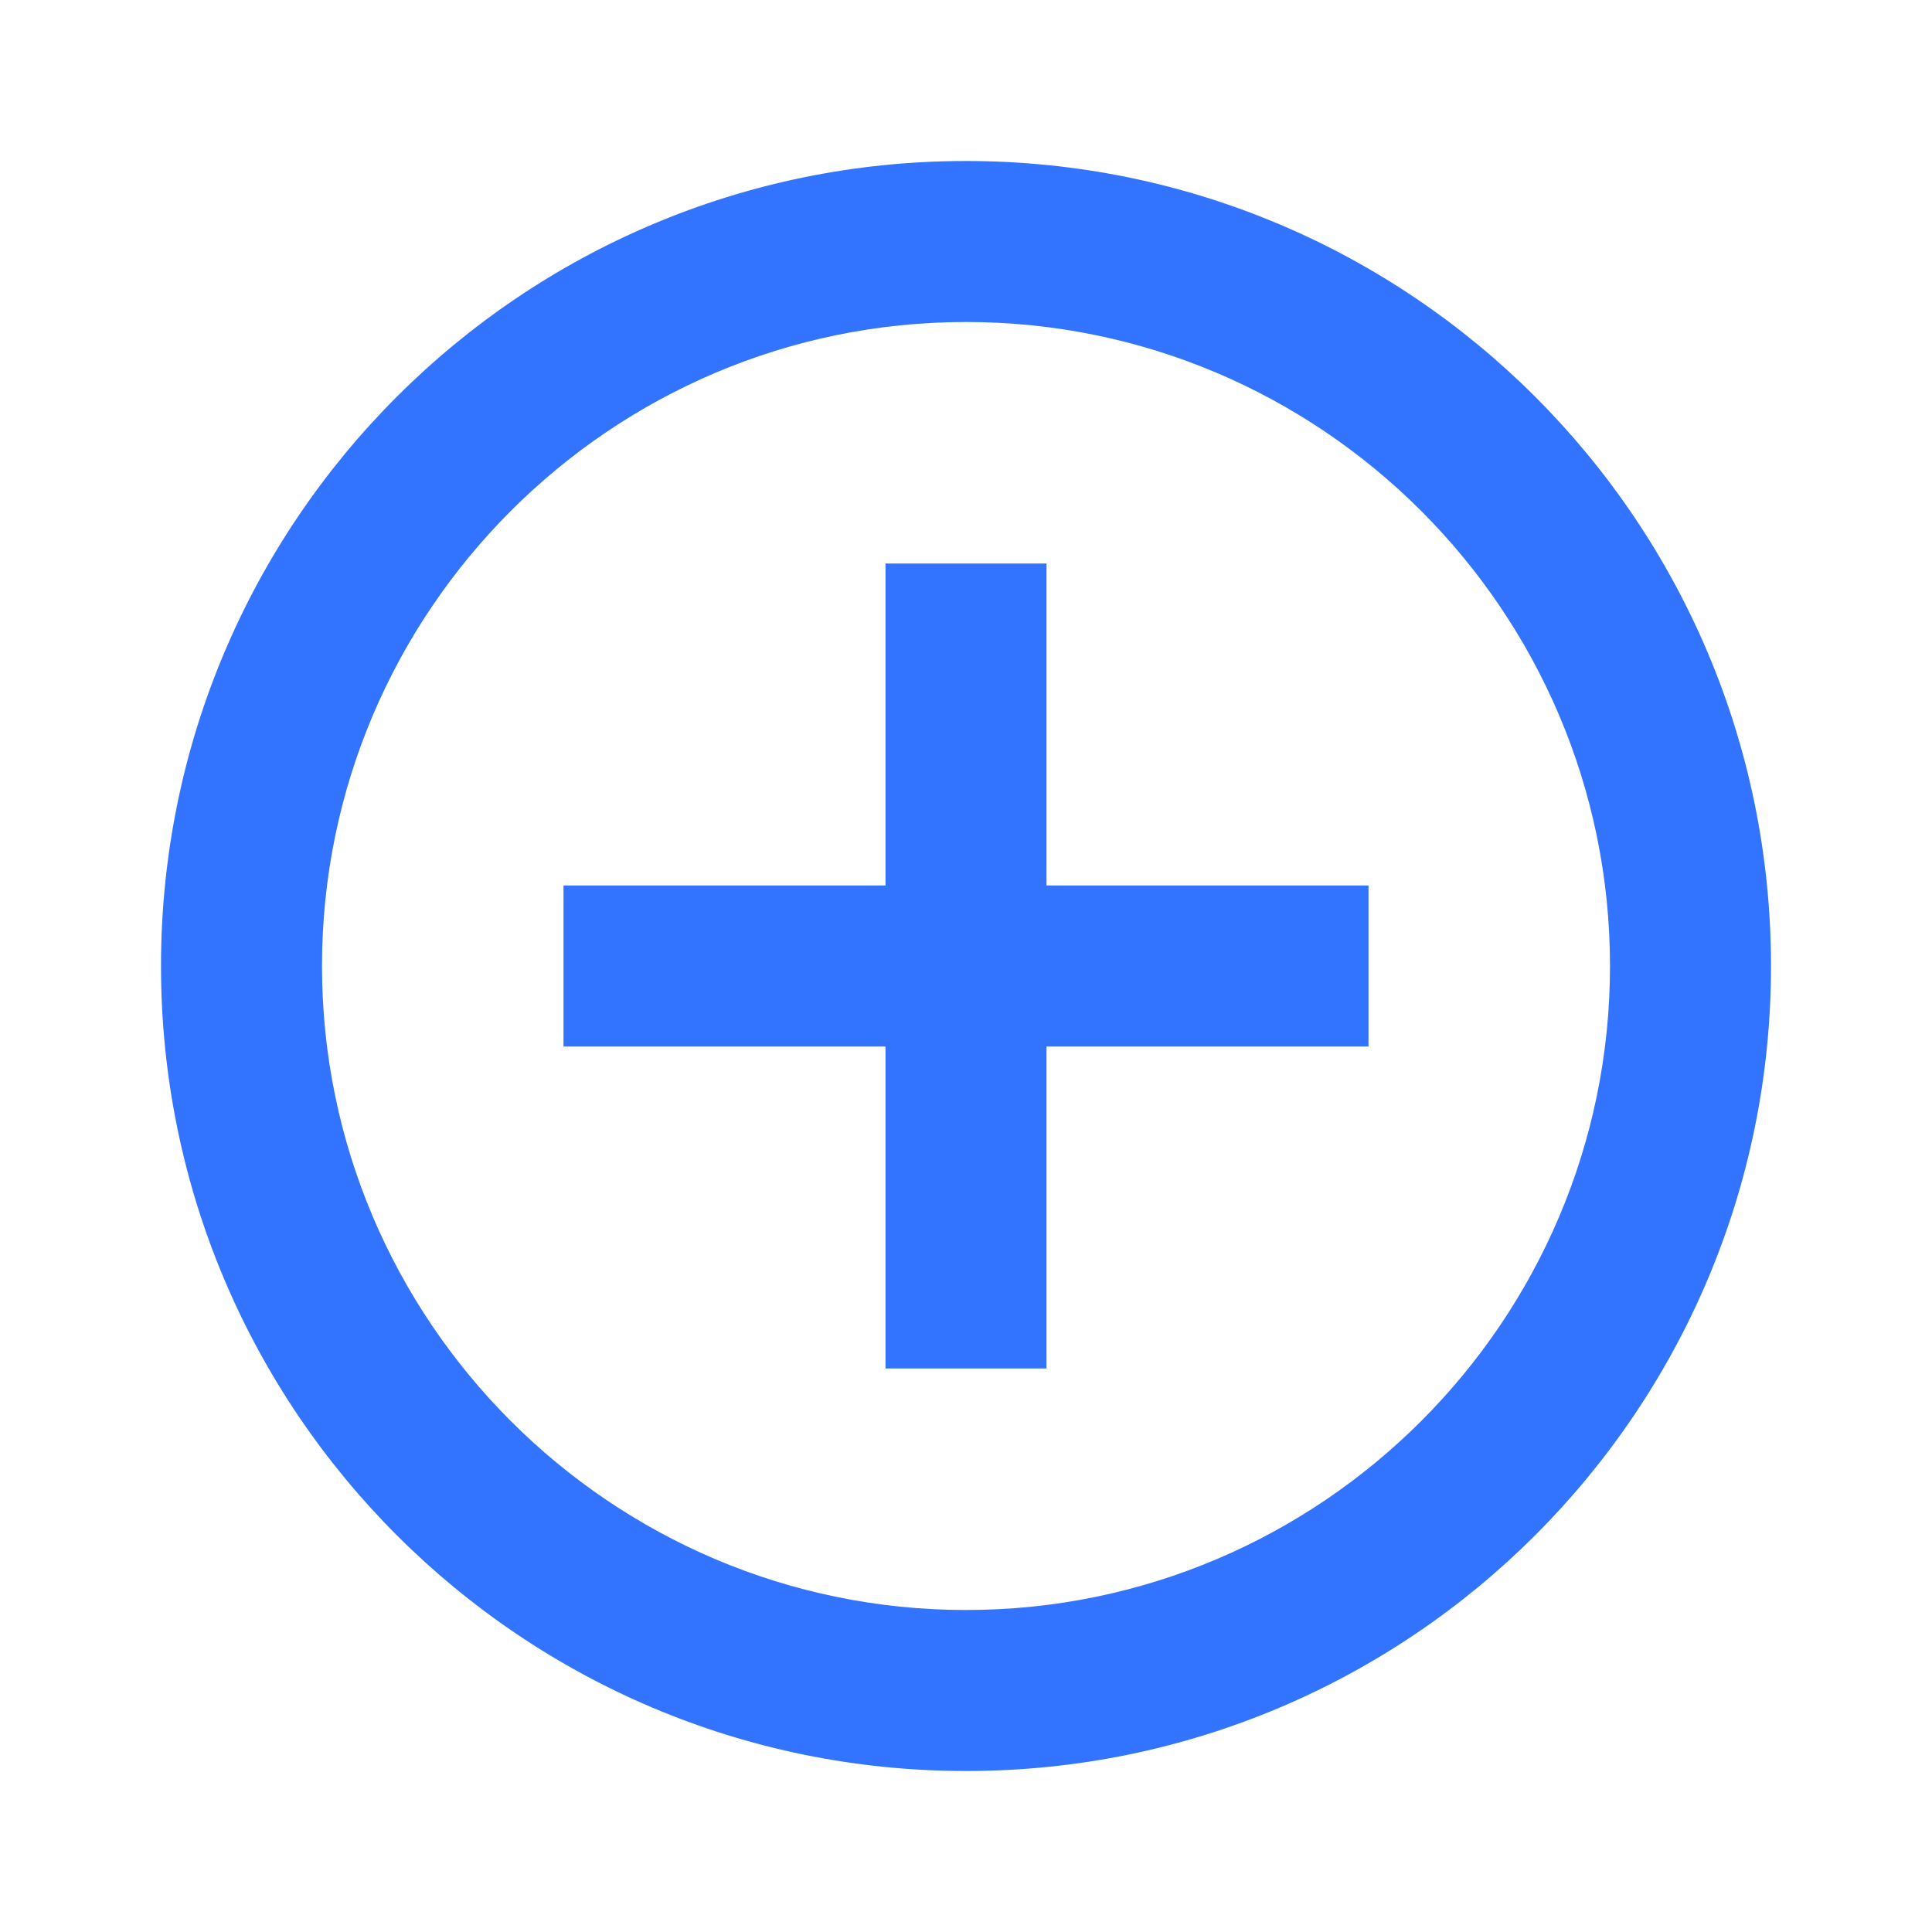
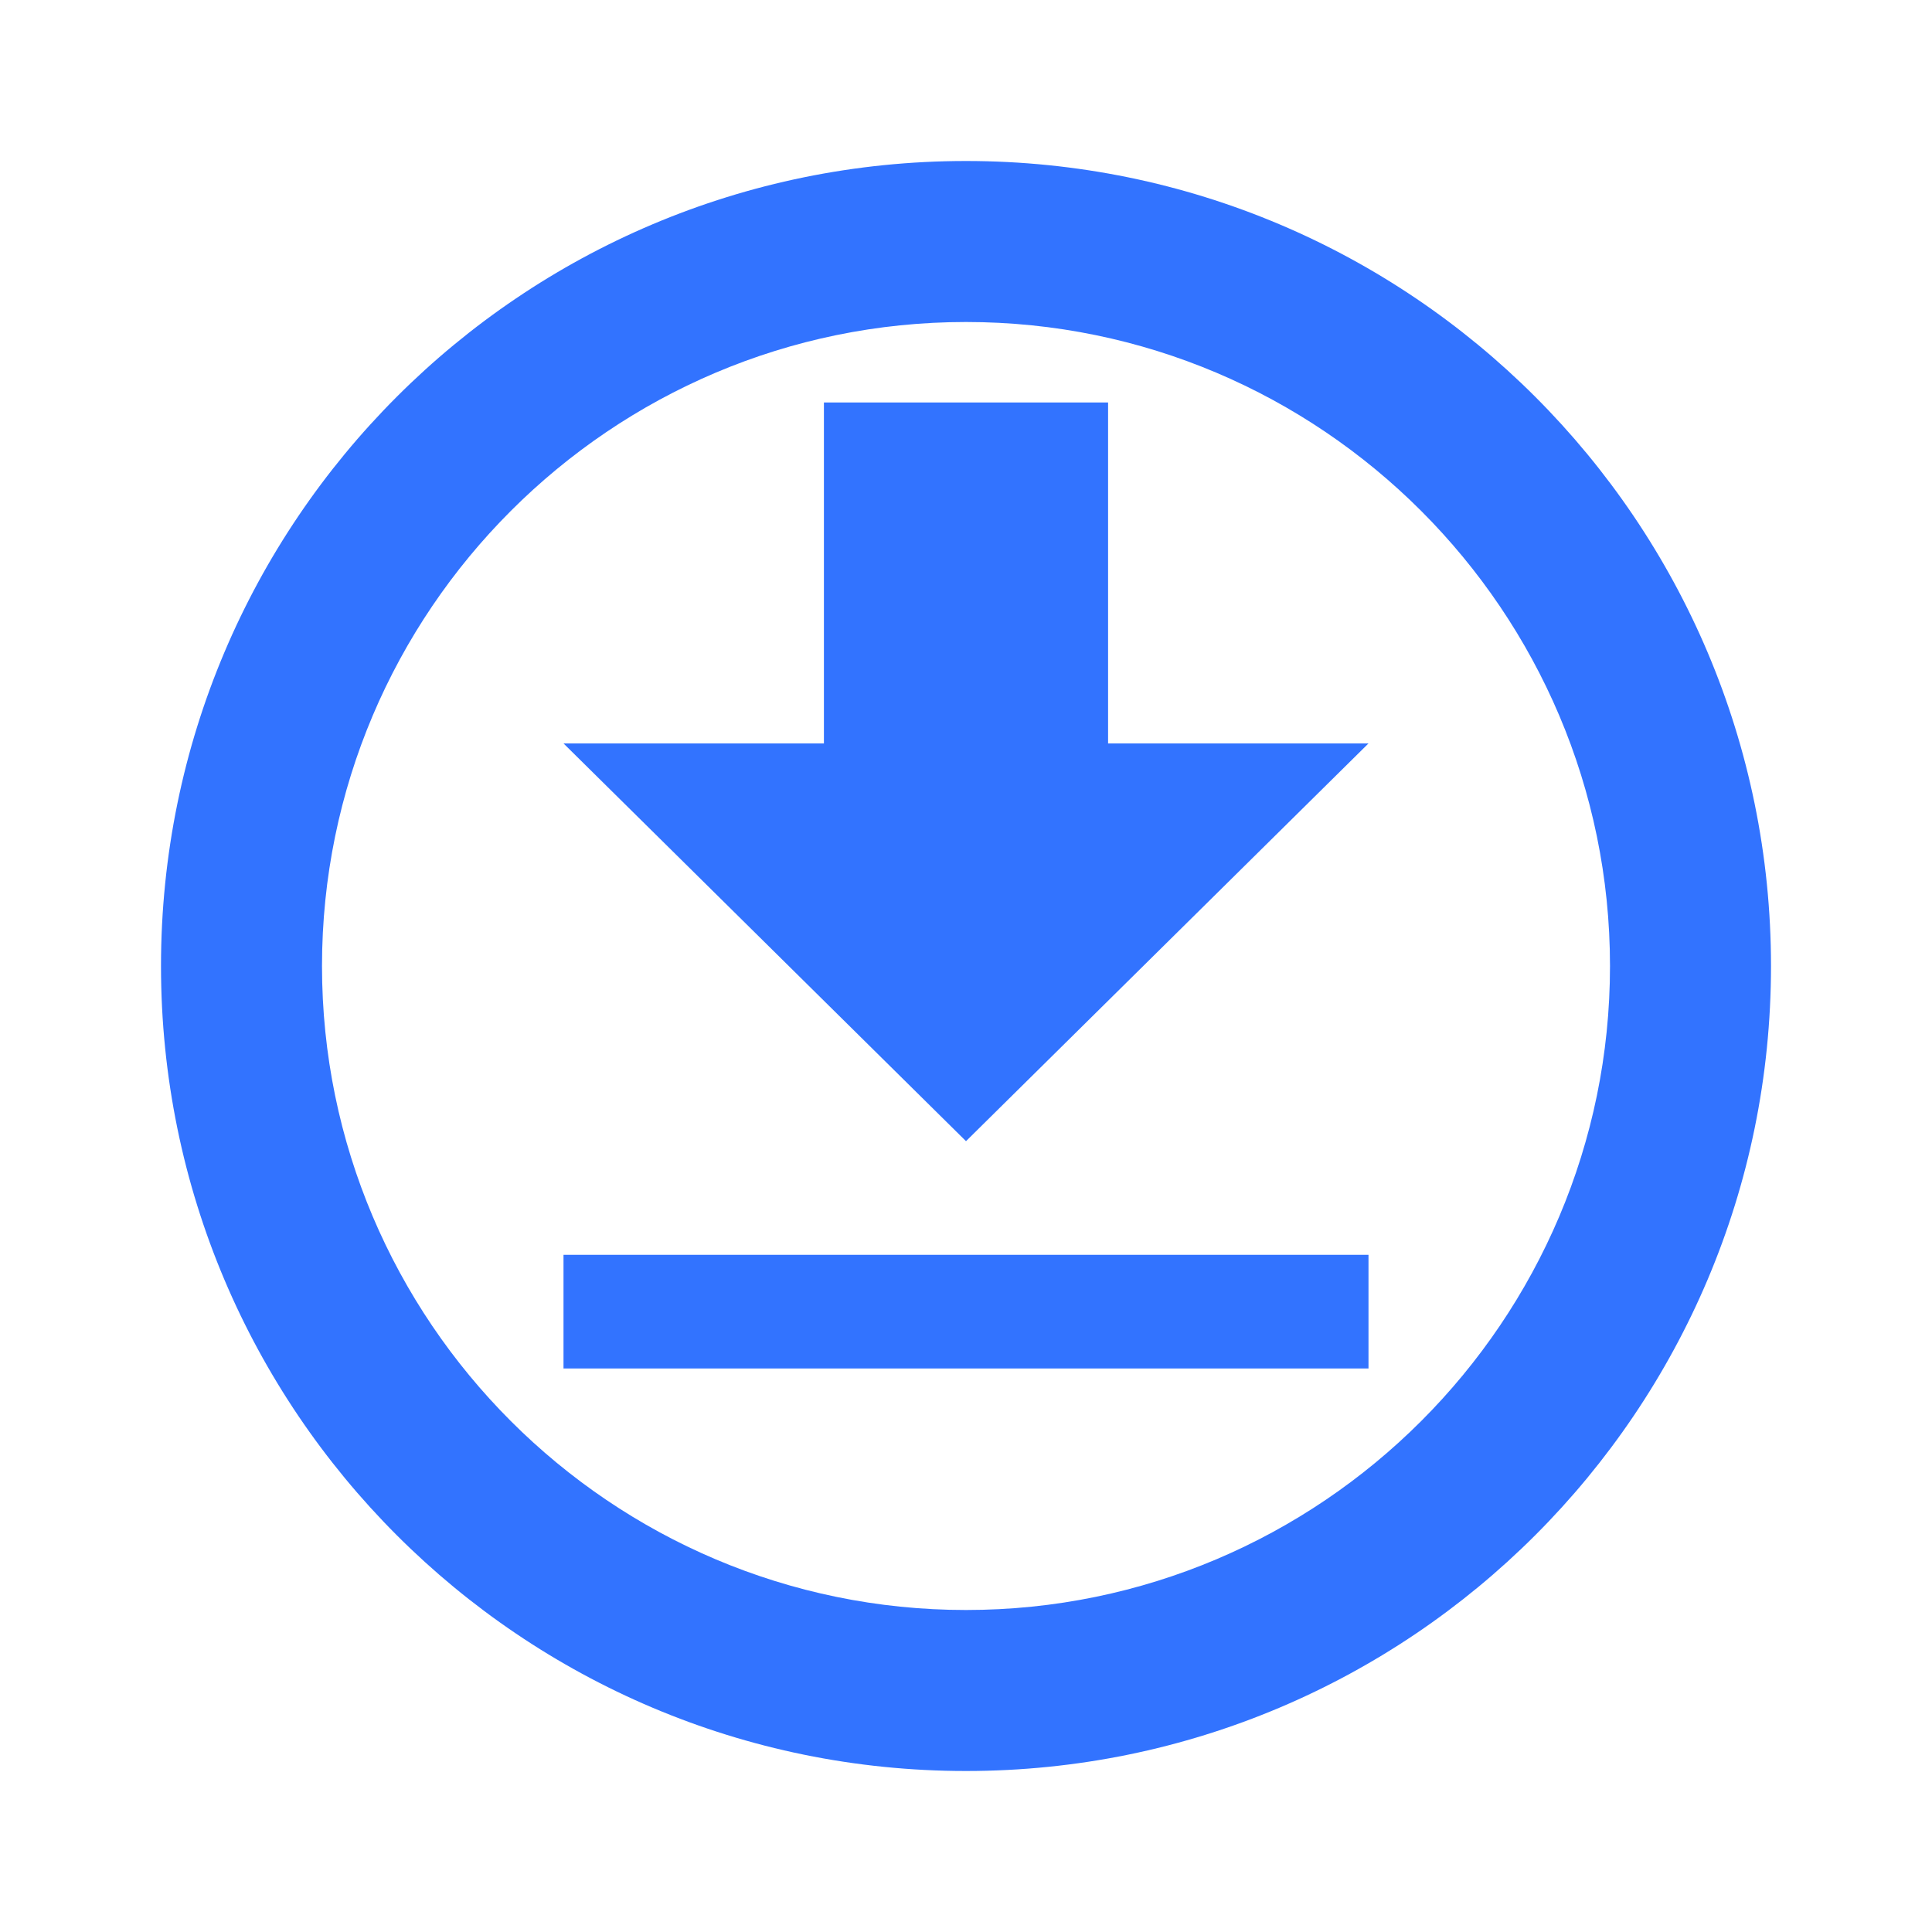
- <svg xmlns="http://www.w3.org/2000/svg" version="1.1" width="24" height="24" viewBox="0 0 24 24">
-   <path d="M12,20C7.59,20 4,16.41 4,12C4,7.59 7.59,4 12,4C16.41,4 20,7.59 20,12C20,16.41 16.41,20 12,20M12,2A10,10 0 0,0 2,12A10,10 0 0,0 12,22A10,10 0 0,0 22,12A10,10 0 0,0 12,2M13,7H11V11H7V13H11V17H13V13H17V11H13V7Z" fill="#3273ff" />
+ <svg xmlns="http://www.w3.org/2000/svg" height="24" width="24">
+   <path fill="#3273ff" d="M12 20c-4.41 0-8-3.59-8-8s3.59-8 8-8 8 3.59 8 8-3.59 8-8 8m0-18C6.477 2 2 6.477 2 12s4.477 10 10 10 10-4.477 10-10S17.523 2 12 2" />
+   <path d="M7 17h10v-1.412H7m10-6.353h-3.235V5h-3.53v4.235H7l5 4.941z" fill="#3273ff" />
</svg>
